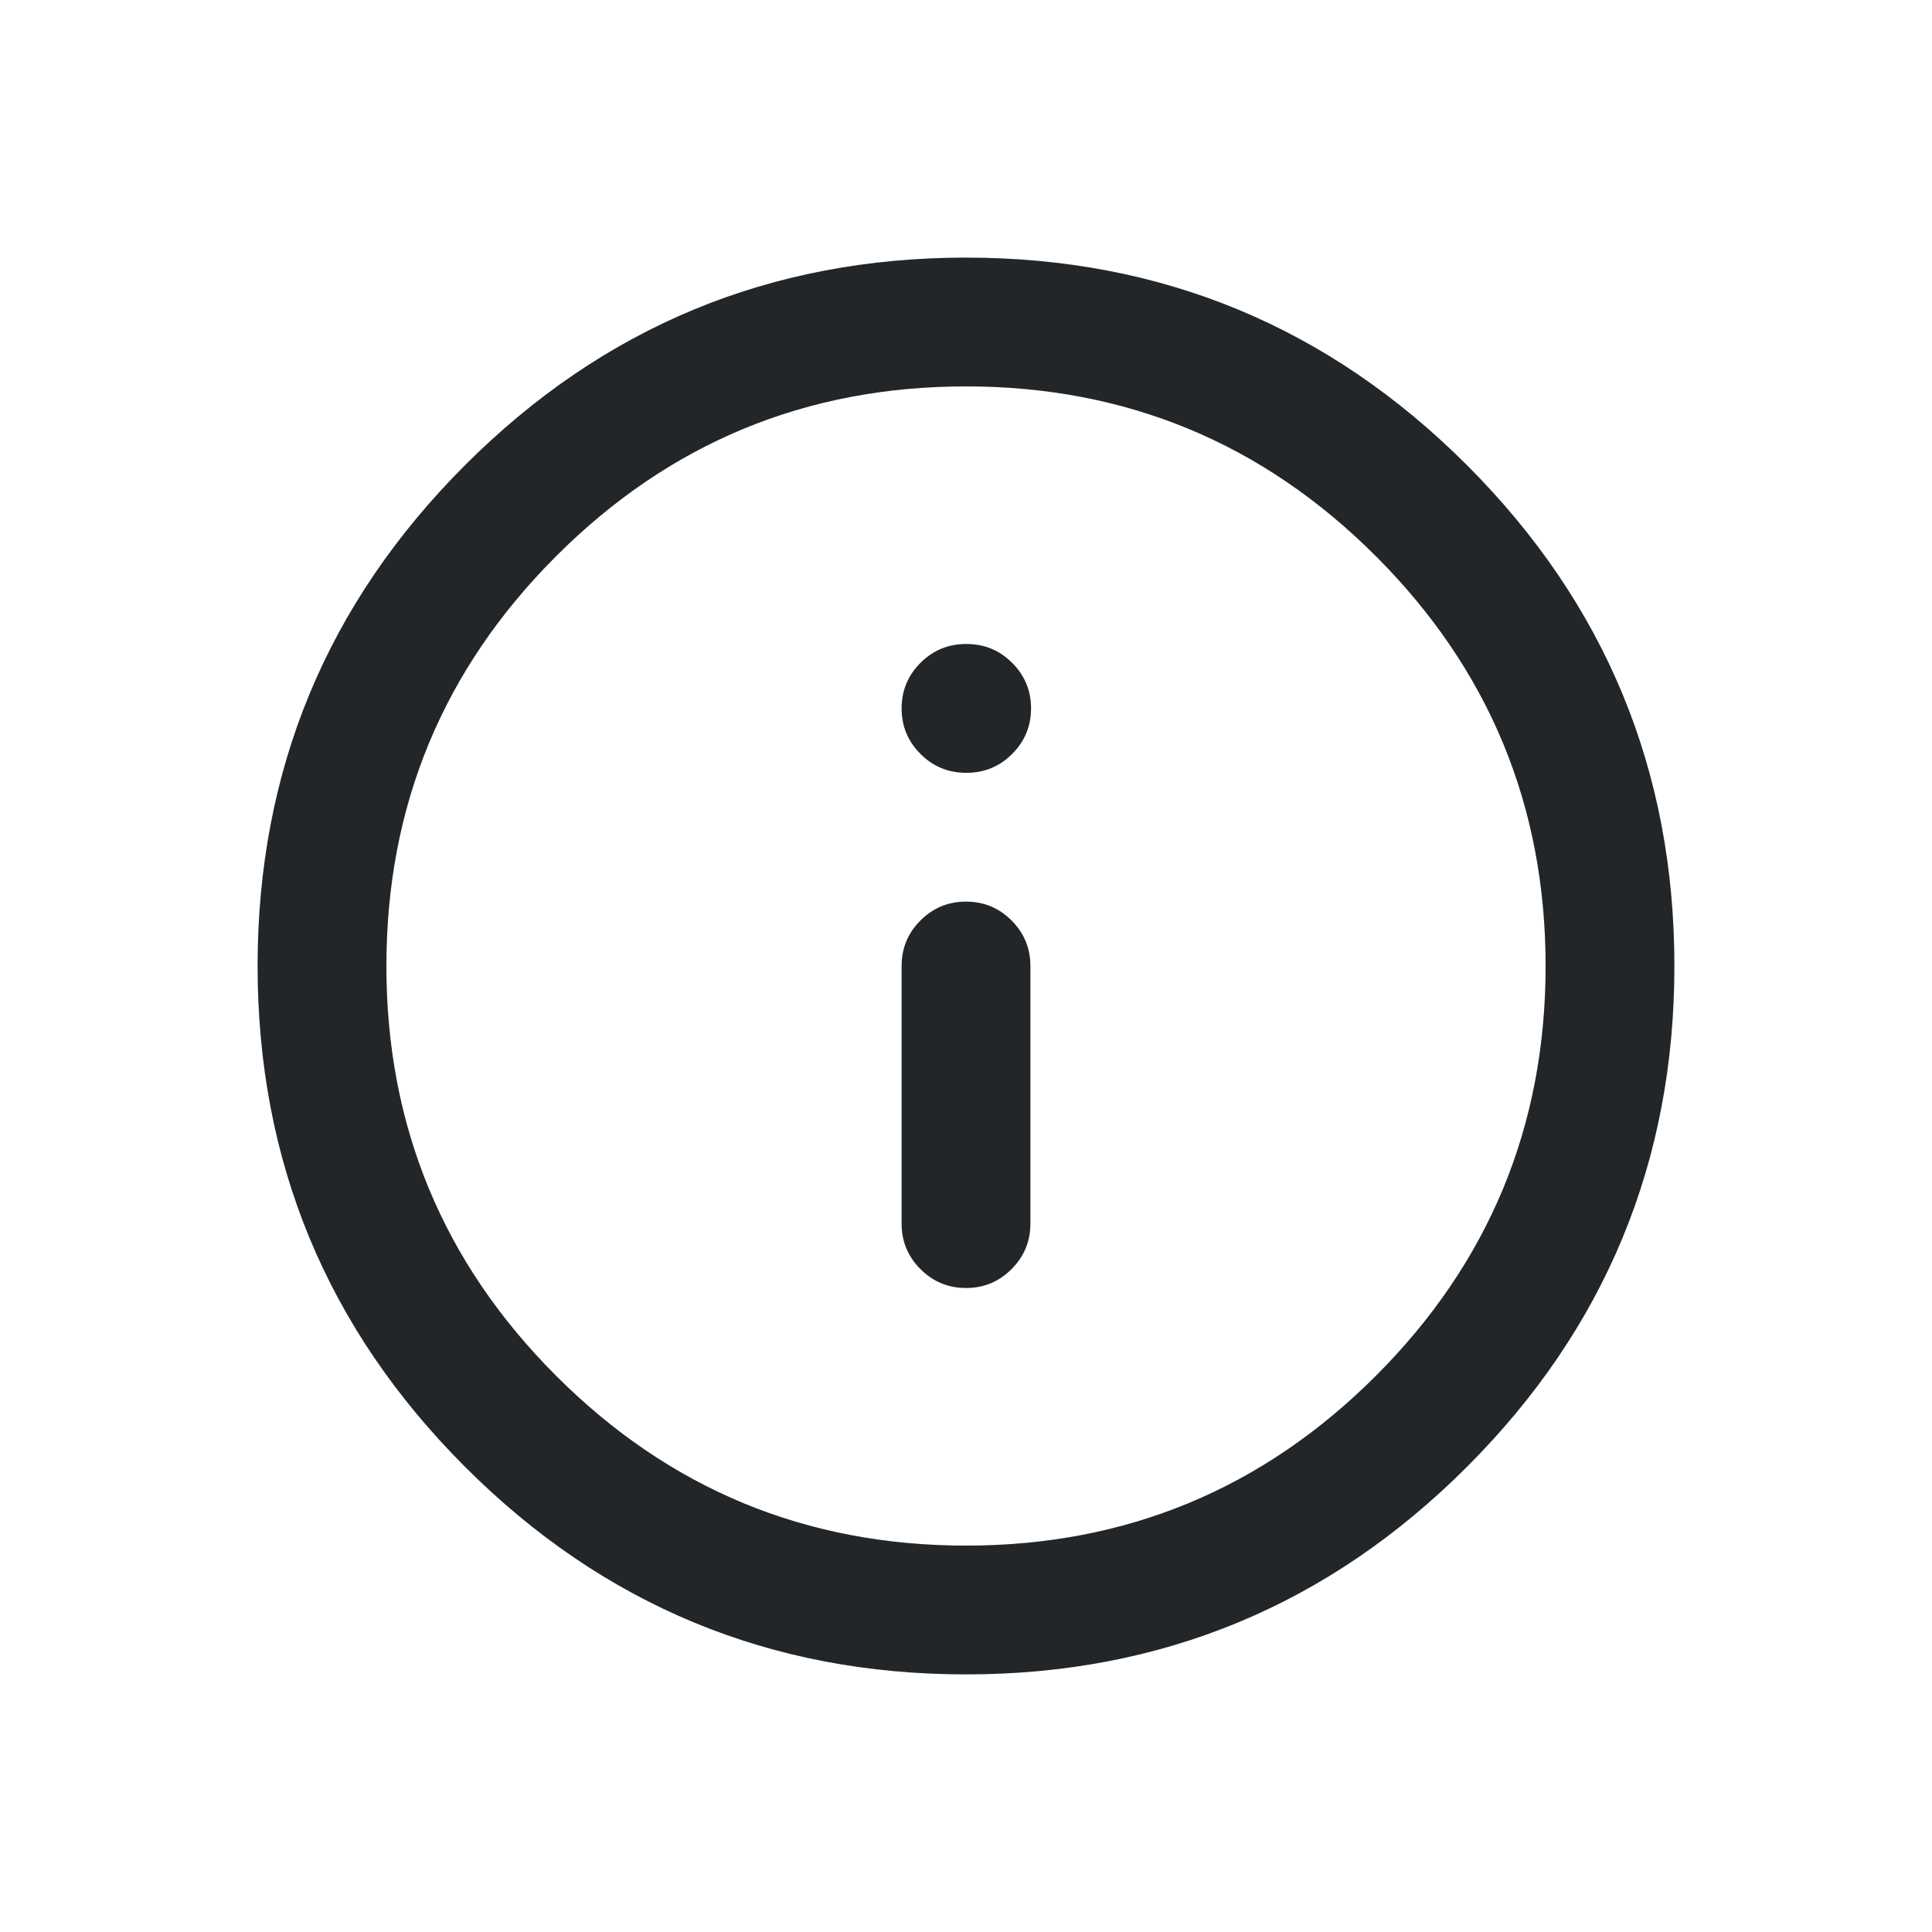
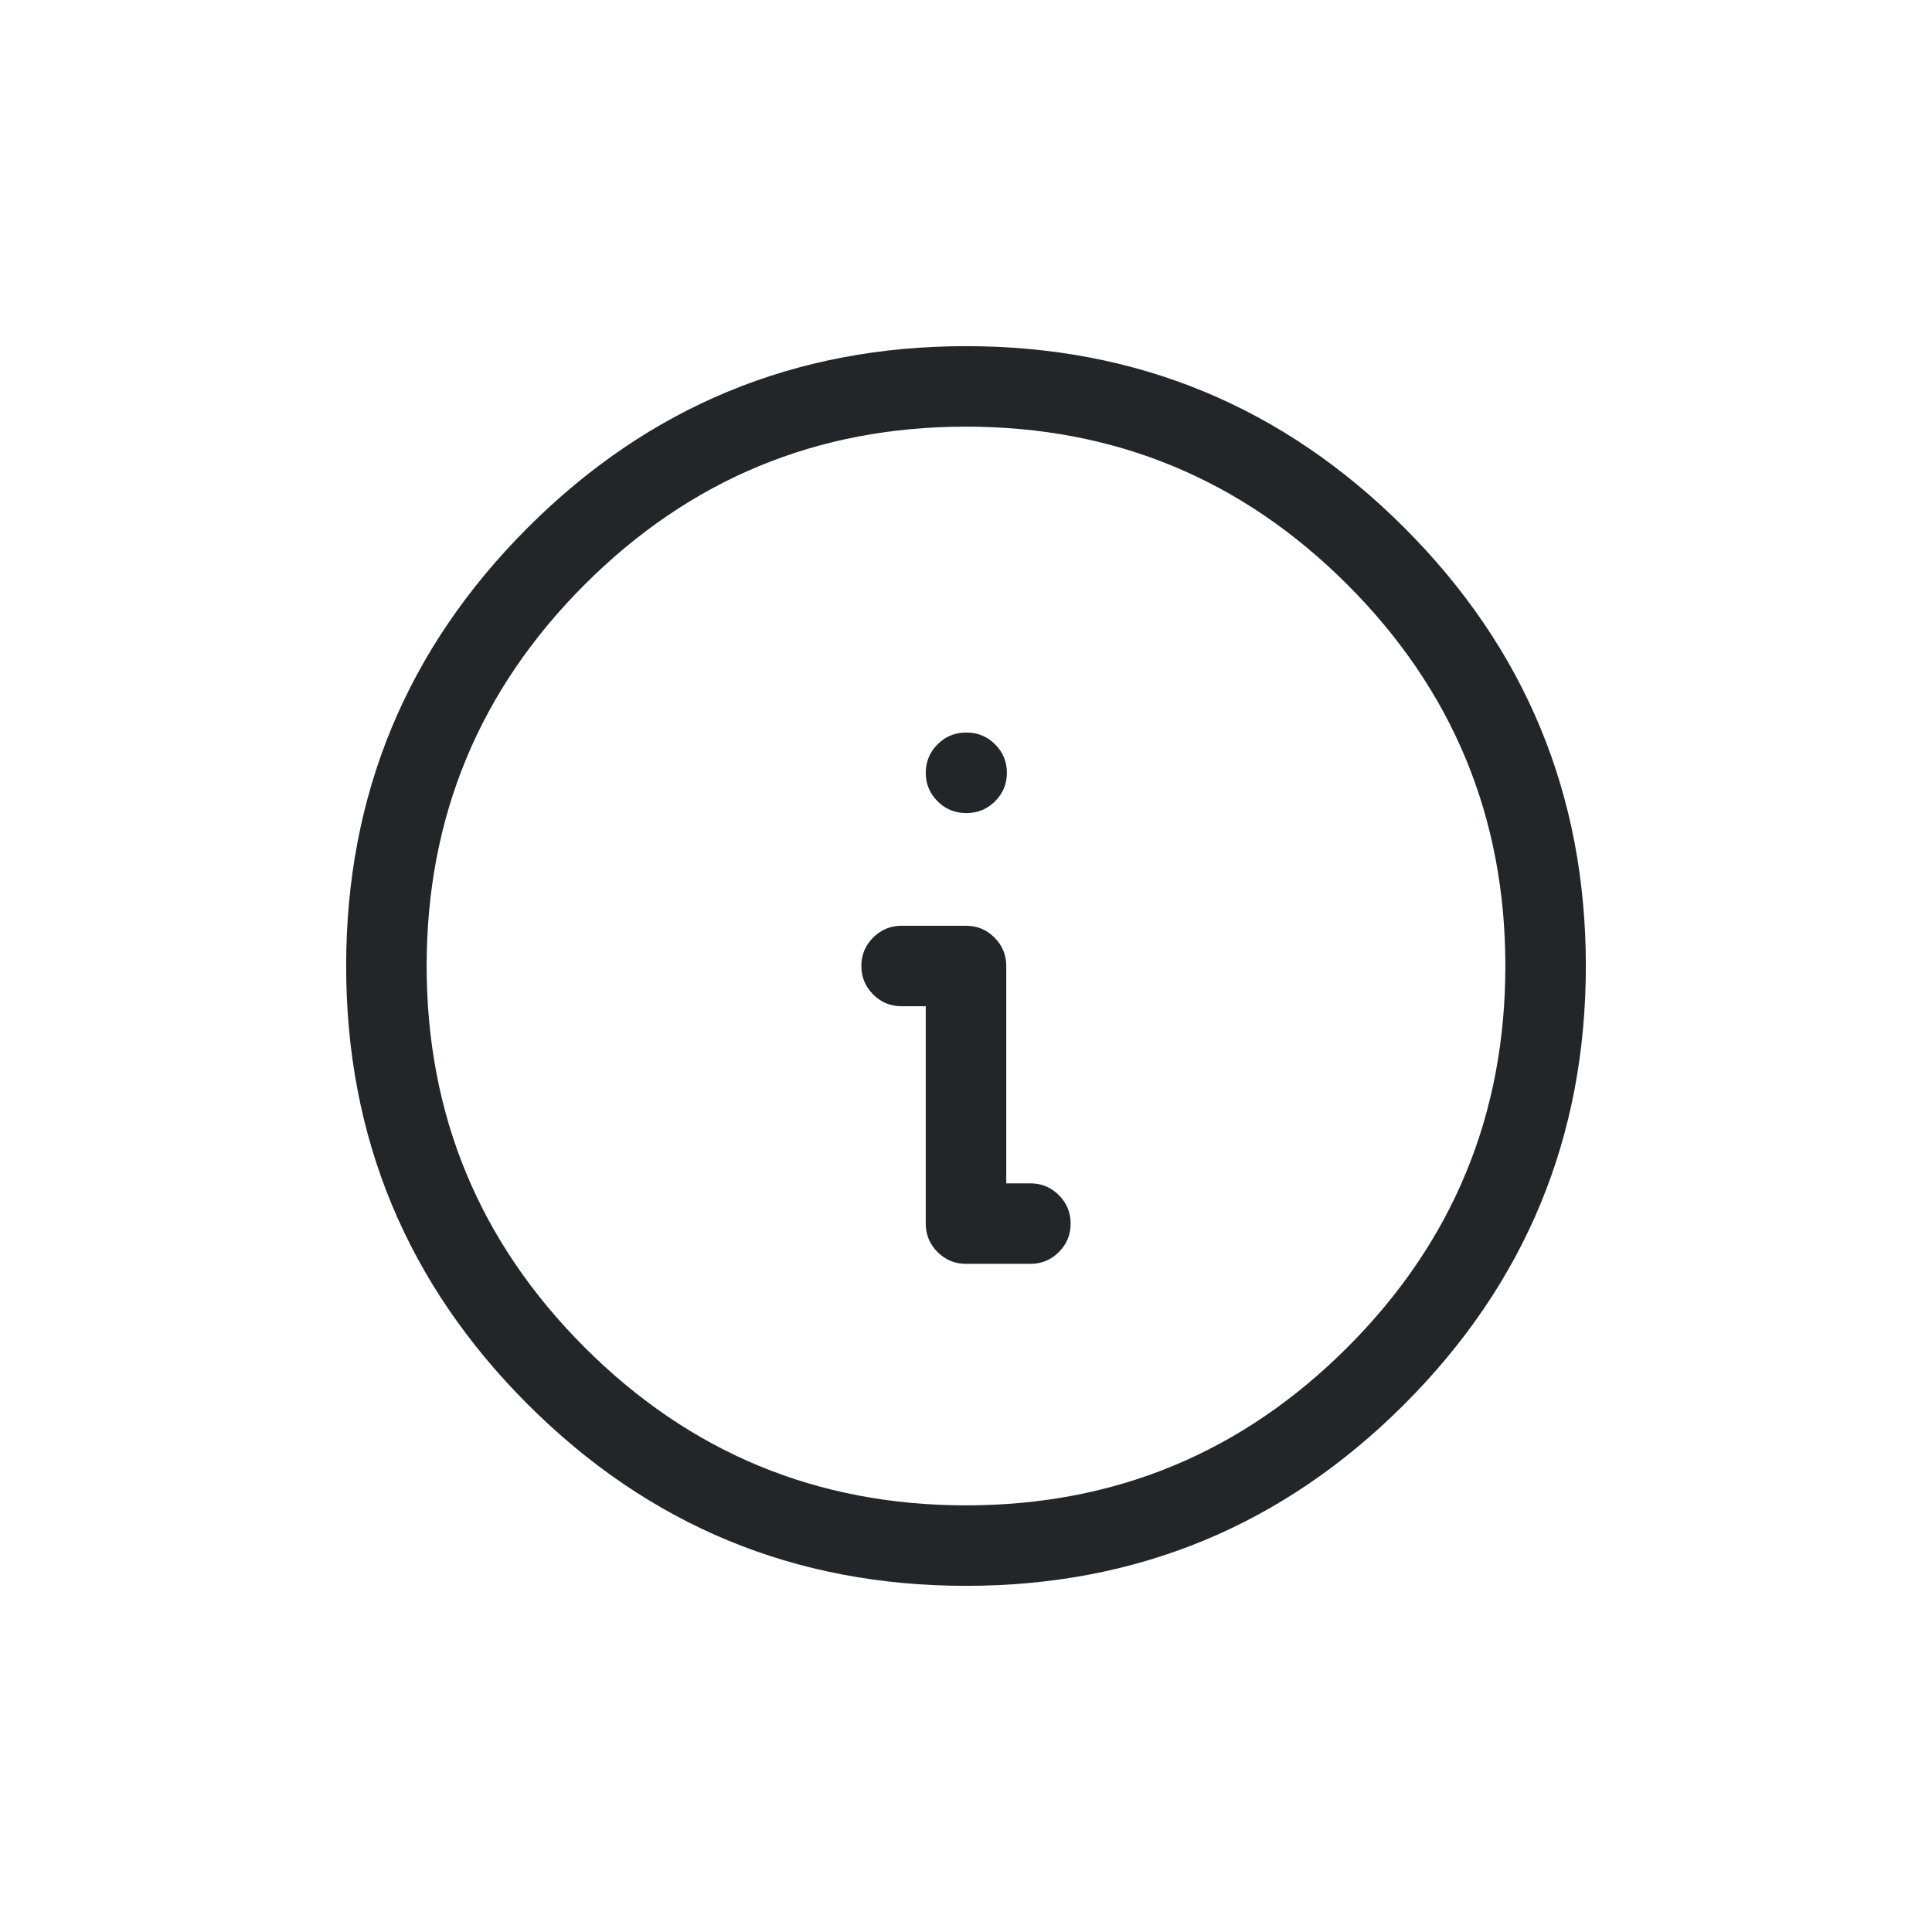
<svg xmlns="http://www.w3.org/2000/svg" width="16" height="16" viewBox="-3.0 -3.0 30.0 30.0">
  <defs>
    <style id="current-color-scheme" type="text/css">.ColorScheme-Text { color: #232629; }</style>
  </defs>
-   <path fill="currentColor" d="M23,12 Q23,16.556 19.778,19.778 Q16.556,23 12,23 Q7.444,23 4.222,19.778 Q1,16.556 1,12 Q1,7.444 4.222,4.222 Q7.444,1 12,1 Q16.556,1 19.778,4.222 Q23,7.444 23,12 Z M21,12 Q21,8.272 18.364,5.636 Q15.728,3 12,3 Q8.272,3 5.636,5.636 Q3,8.272 3,12 Q3,15.728 5.636,18.364 Q8.272,21 12,21 Q15.728,21 18.364,18.364 Q21,15.728 21,12 Z" class="ColorScheme-Text" />
-   <path fill="currentColor" d="M11,16 L11,12 Q11,11.586 11.293,11.293 Q11.586,11 12,11 Q12.414,11 12.707,11.293 Q13,11.586 13,12 L13,16 Q13,16.414 12.707,16.707 Q12.414,17 12,17 Q11.586,17 11.293,16.707 Q11,16.414 11,16 Z" class="ColorScheme-Text" />
-   <path fill="currentColor" d="M12,7 L12.01,7 Q12.424,7 12.717,7.293 Q13.01,7.586 13.01,8 Q13.01,8.414 12.717,8.707 Q12.424,9 12.01,9 L12,9 Q11.586,9 11.293,8.707 Q11,8.414 11,8 Q11,7.586 11.293,7.293 Q11.586,7 12,7 Z" class="ColorScheme-Text" />
+   <path fill="currentColor" d="M2.375,12 Q2.375,8.013 5.194,5.194 Q8.013,2.375 12,2.375 Q15.987,2.375 18.806,5.194 Q21.625,8.013 21.625,12 Q21.625,15.987 18.806,18.806 Q15.987,21.625 12,21.625 Q8.013,21.625 5.194,18.806 Q2.375,15.987 2.375,12.001 L2.375,12 Z M3.625,12 Q3.625,15.469 6.078,17.922 Q8.531,20.375 12,20.375 Q15.469,20.375 17.922,17.922 Q20.375,15.469 20.375,12 Q20.375,8.531 17.922,6.078 Q15.469,3.625 12,3.625 Q8.531,3.625 6.078,6.078 Q3.625,8.531 3.625,11.999 Z" class="ColorScheme-Text" />
+   <path fill="currentColor" d="M12,8.375 L12.01,8.375 Q12.269,8.375 12.452,8.558 Q12.635,8.741 12.635,9 Q12.635,9.259 12.452,9.442 Q12.269,9.625 12.01,9.625 L12,9.625 Q11.741,9.625 11.558,9.442 Q11.375,9.259 11.375,9 Q11.375,8.741 11.558,8.558 Q11.741,8.375 12,8.375 Z" class="ColorScheme-Text" />
+   <path fill="currentColor" d="M11,11.375 L12,11.375 Q12.259,11.375 12.442,11.558 Q12.625,11.741 12.625,12 L12.625,15.375 L13,15.375 Q13.259,15.375 13.442,15.558 Q13.625,15.741 13.625,16 Q13.625,16.259 13.442,16.442 Q13.259,16.625 13,16.625 L12,16.625 Q11.741,16.625 11.558,16.442 Q11.375,16.259 11.375,16 L11.375,12.625 L11,12.625 Q10.741,12.625 10.558,12.442 Q10.375,12.259 10.375,12 Q10.375,11.741 10.558,11.558 Q10.741,11.375 11,11.375 Z" class="ColorScheme-Text" />
</svg>
